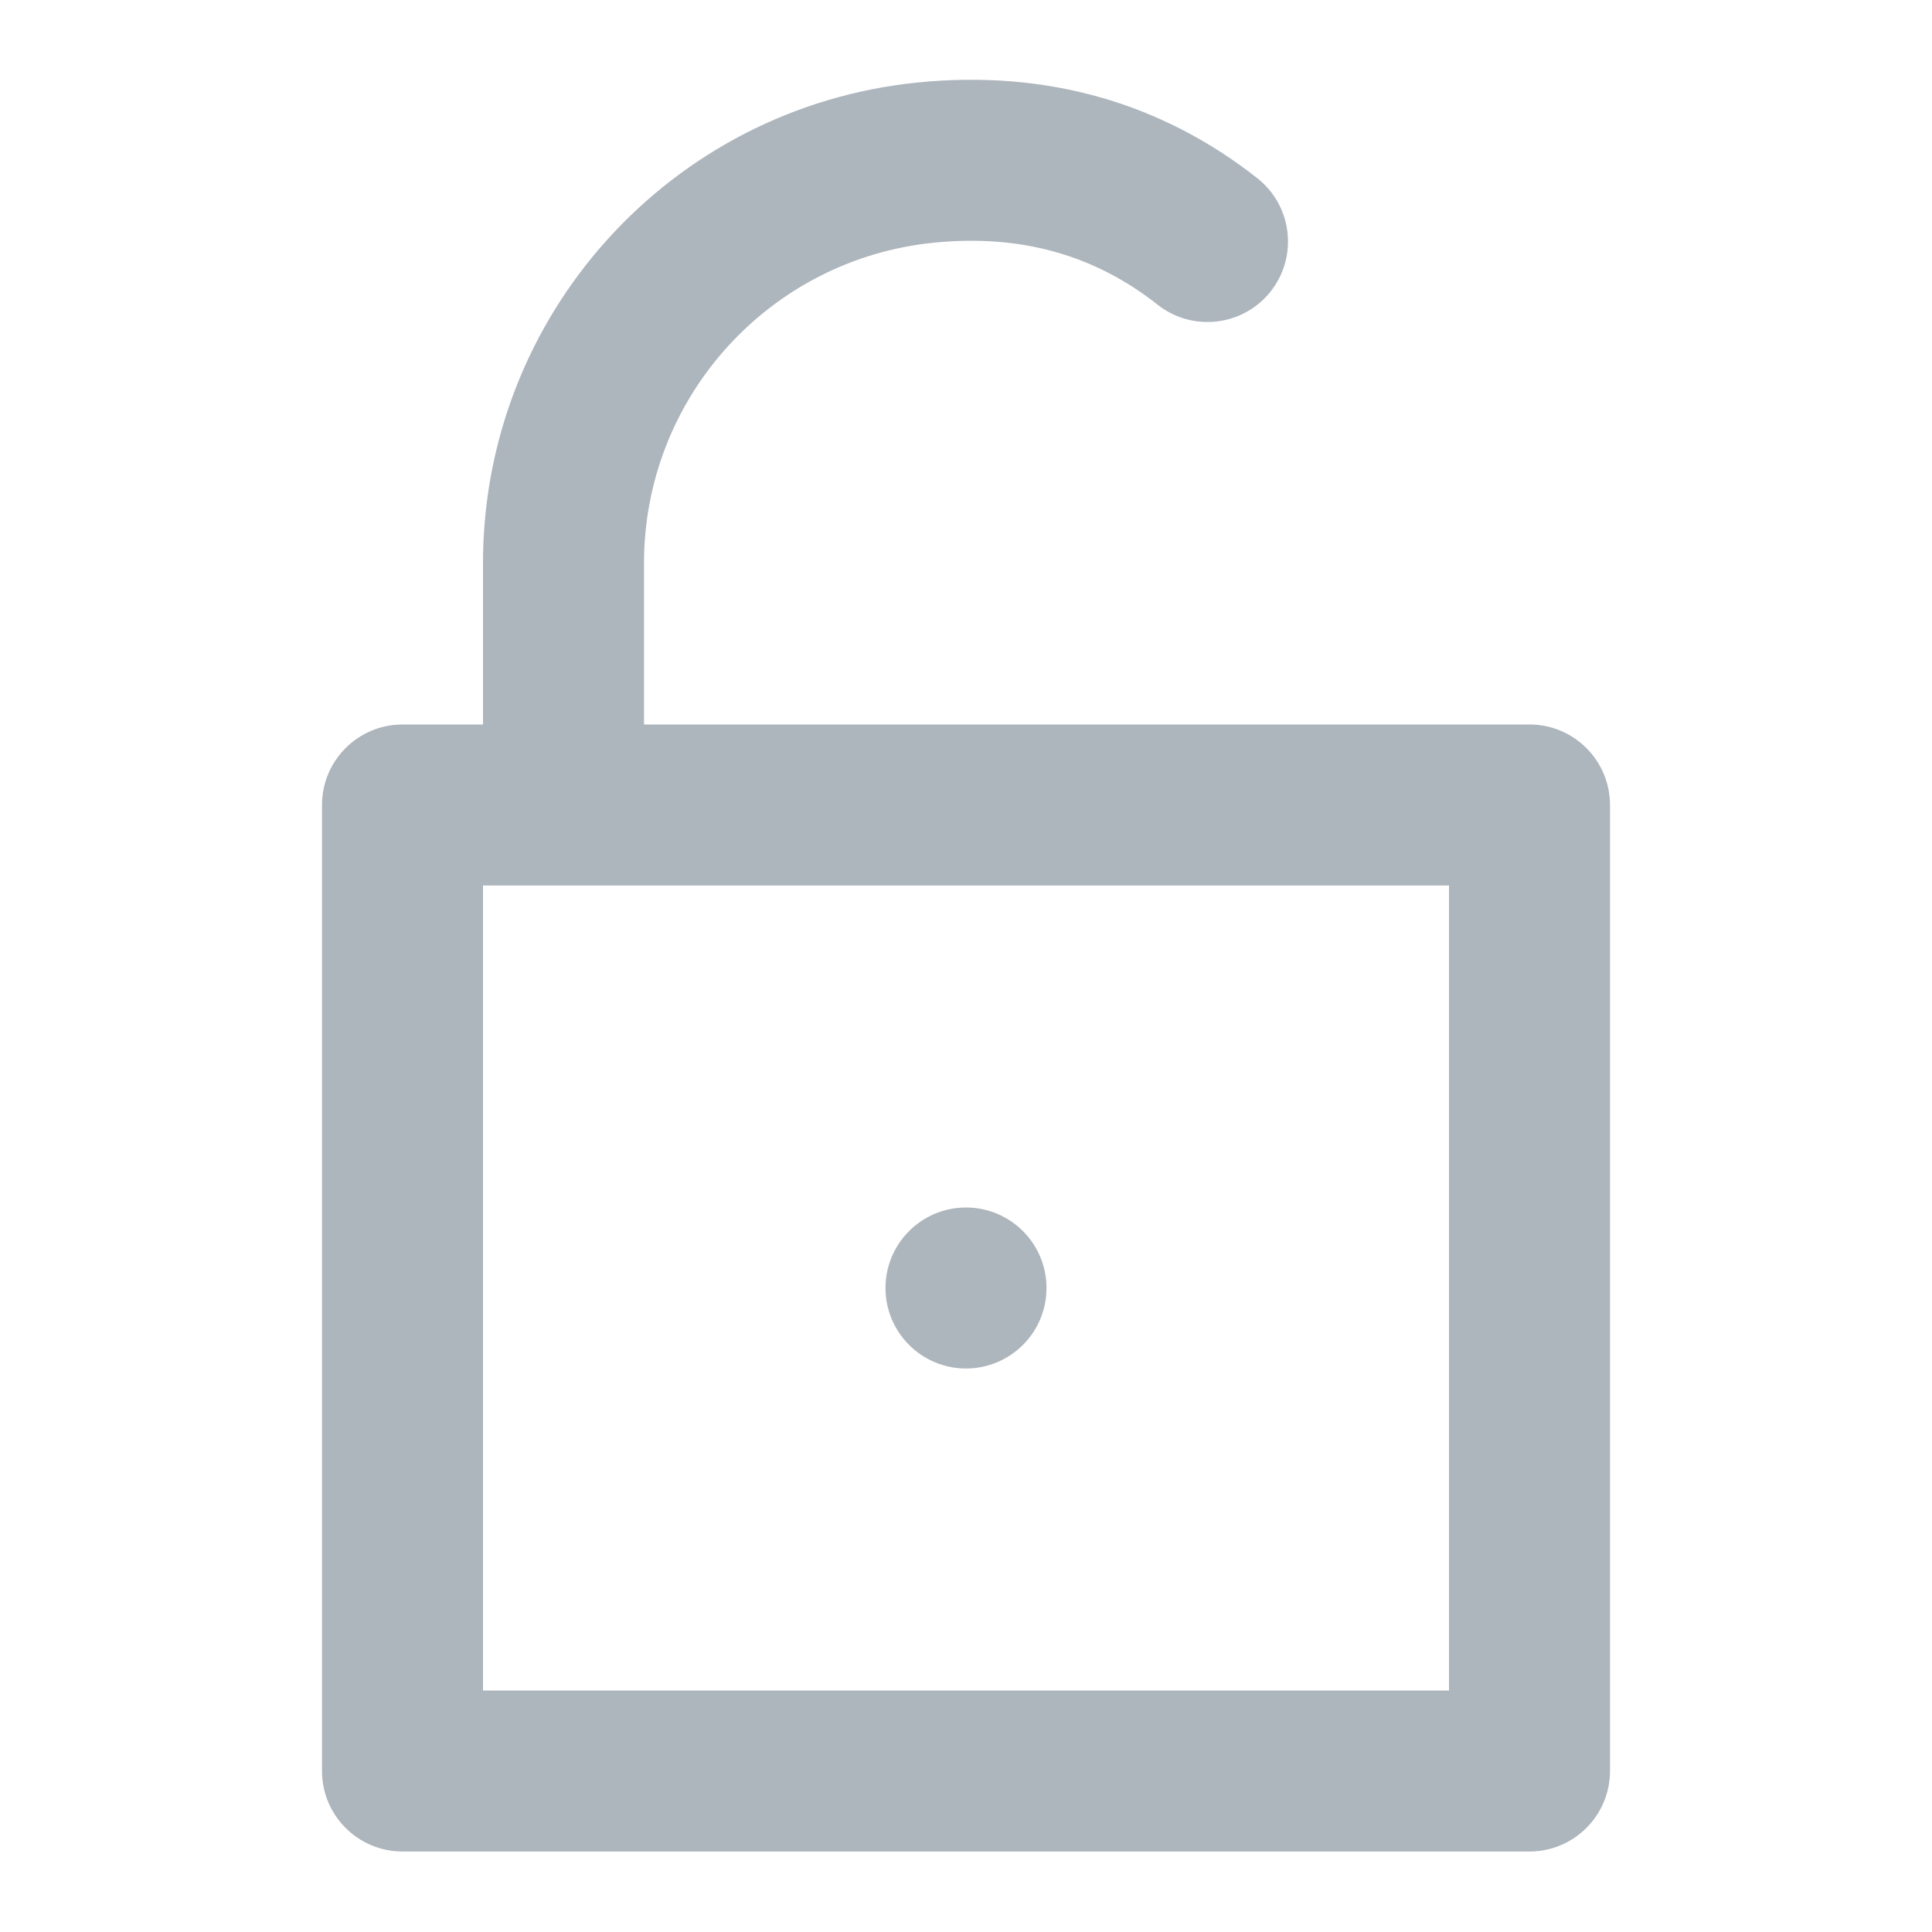
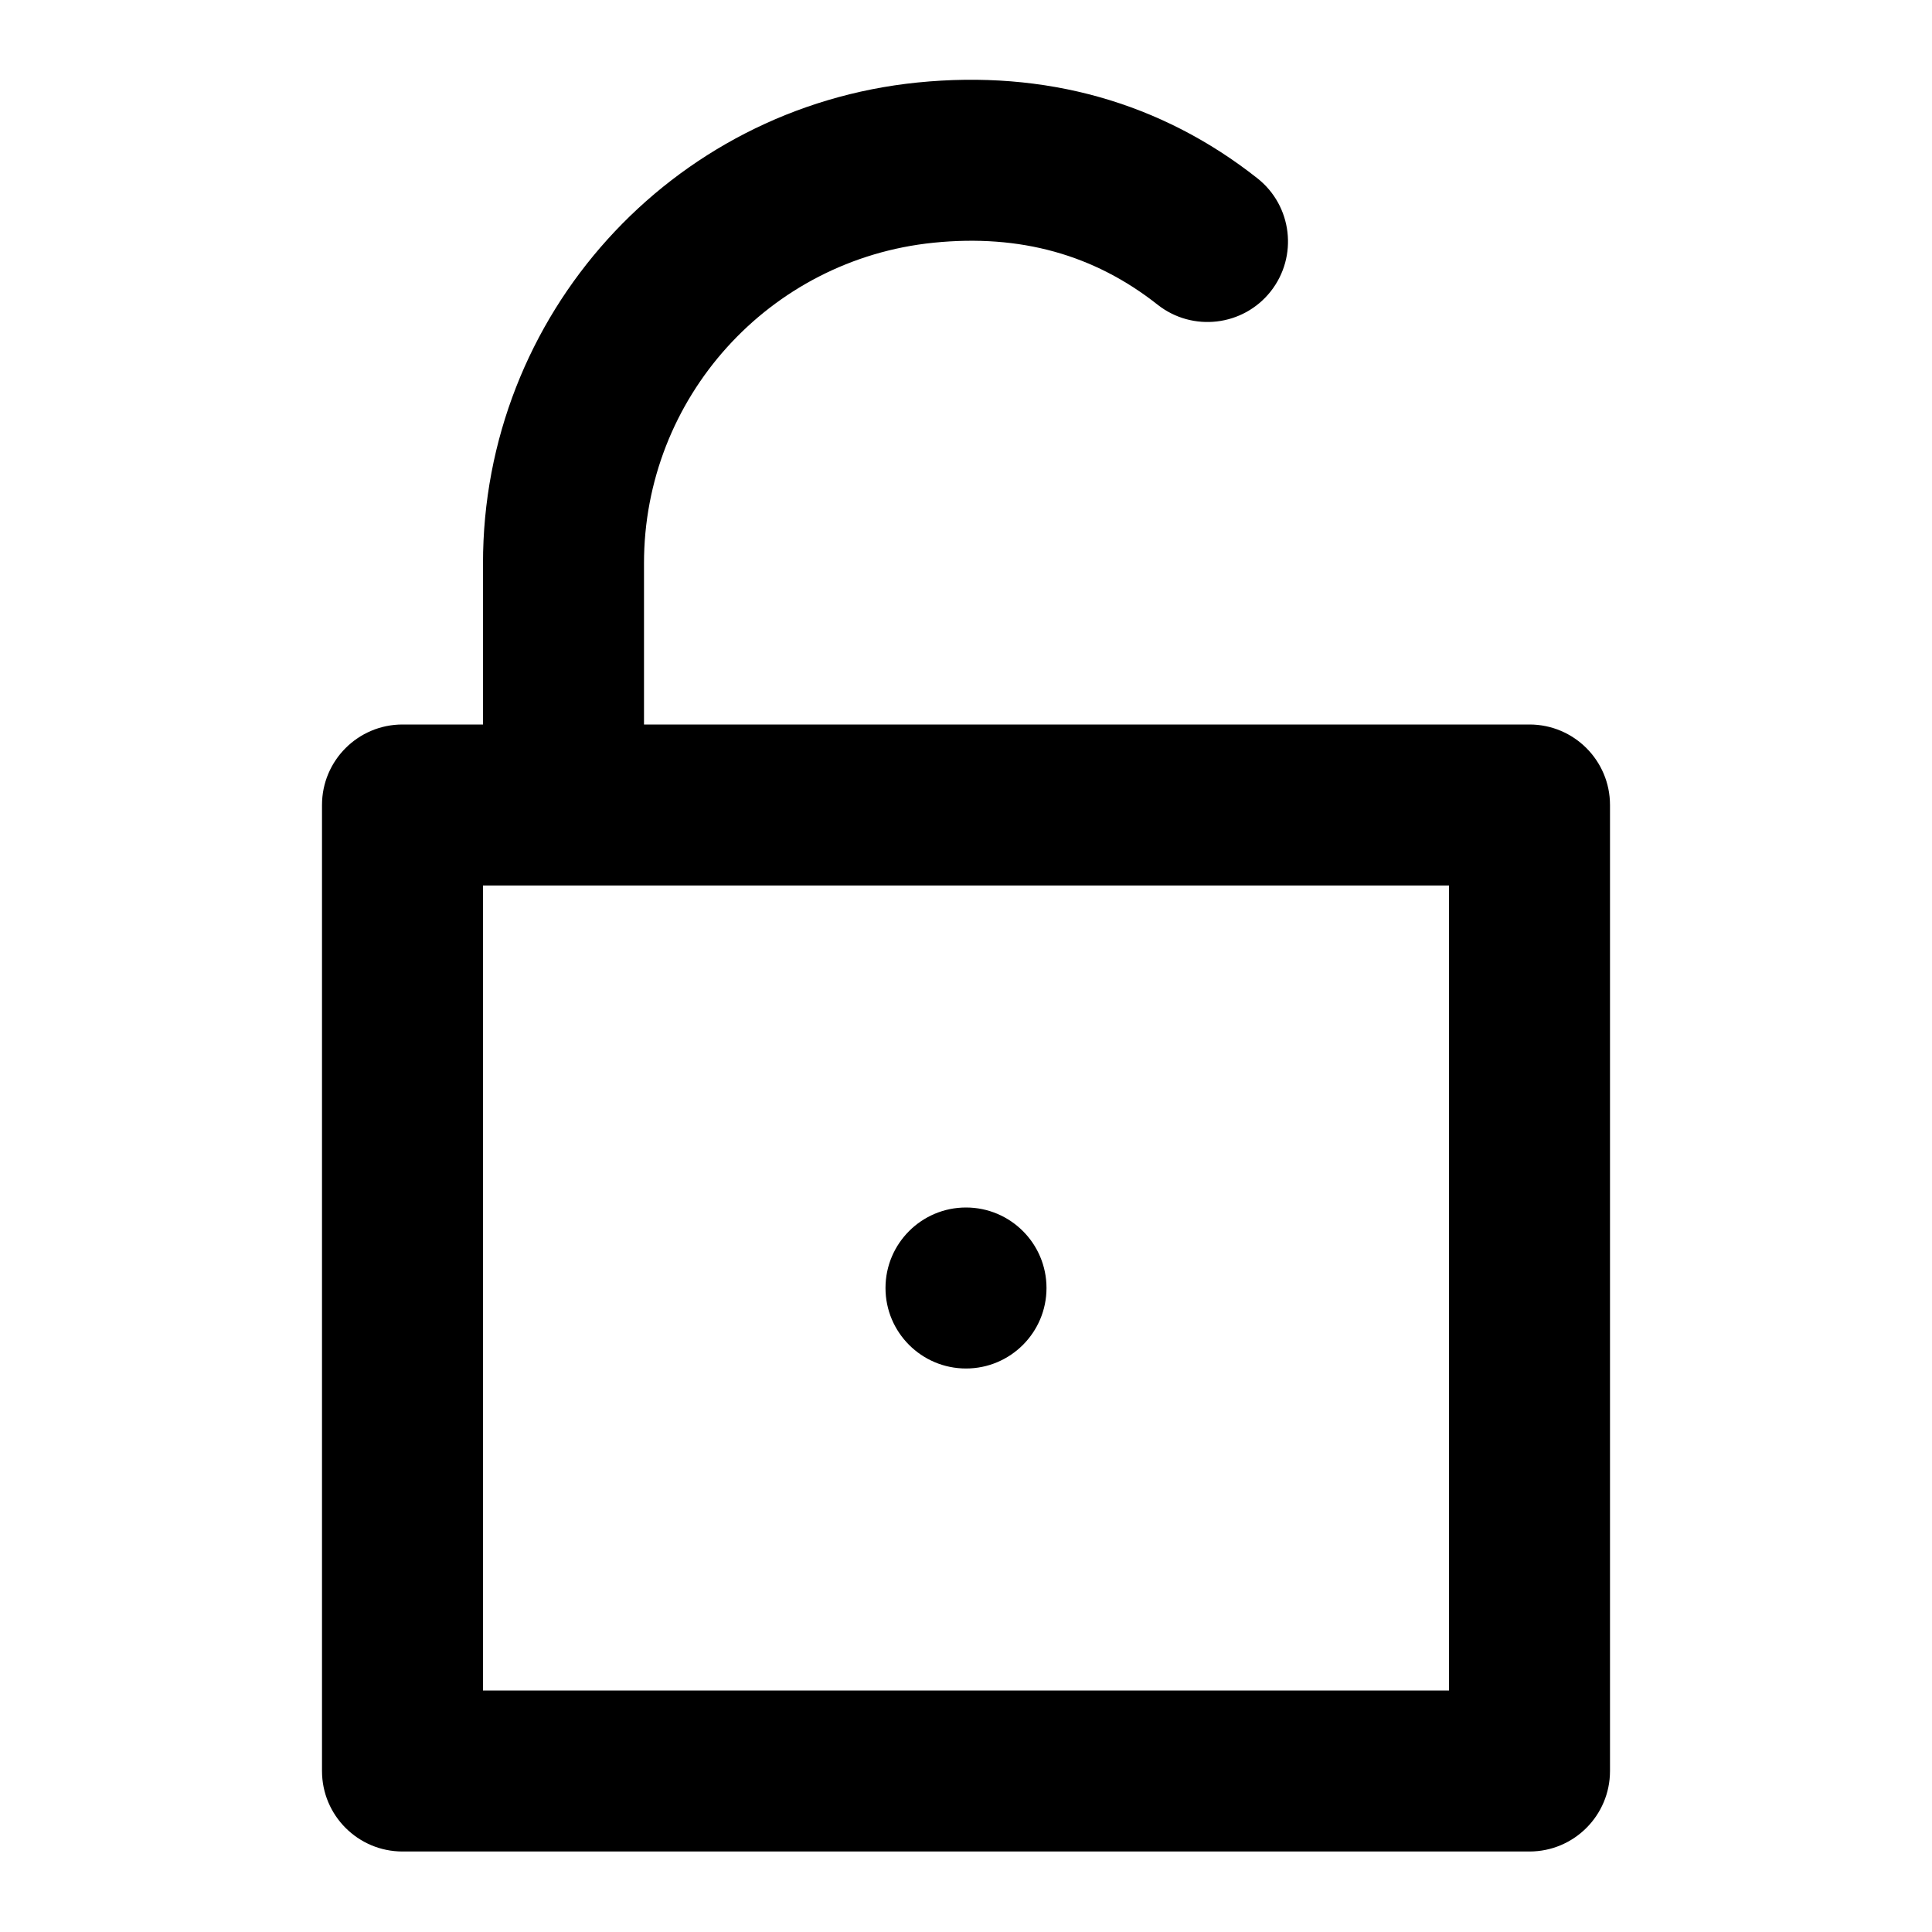
- <svg xmlns="http://www.w3.org/2000/svg" width="24px" height="24px" viewBox="0 0 24 24" version="1.1">
-   <g id="Icon/unlock" stroke="none" stroke-width="1" fill="none" fill-rule="evenodd">
-     <path d="M6,9 L6,7.001 C5.997,3.918 8.33,1.335 11.397,1.025 C12.983,0.865 14.422,1.269 15.62,2.215 C16.053,2.557 16.127,3.186 15.785,3.62 C15.443,4.053 14.814,4.127 14.38,3.785 C13.595,3.165 12.675,2.906 11.598,3.015 C9.553,3.222 7.998,4.944 8,7 L8,9 L19,9 C19.552,9 20,9.448 20,10 L20,22 C20,22.552 19.552,23 19,23 L5,23 C4.448,23 4,22.552 4,22 L4,10 C4,9.448 4.448,9 5,9 L6,9 Z M12,17 C11.448,17 11,16.552 11,16 C11,15.448 11.448,15 12,15 C12.552,15 13,15.448 13,16 C13,16.552 12.552,17 12,17 Z M6,11 L6,21 L18,21 L18,11 L6,11 Z" id="Icon" fill="#ADB5BD" />
-   </g>
+ <svg xmlns="http://www.w3.org/2000/svg" width="24" height="24" viewBox="0 0 24 24">
+   <path fill-rule="evenodd" d="M6,9 L6,7.001 C5.997,3.918 8.33,1.335 11.397,1.025 C12.983,0.865 14.422,1.269 15.62,2.215 C16.053,2.557 16.127,3.186 15.785,3.62 C15.443,4.053 14.814,4.127 14.38,3.785 C13.595,3.165 12.675,2.906 11.598,3.015 C9.553,3.222 7.998,4.944 8,7 L8,9 L19,9 C19.552,9 20,9.448 20,10 L20,22 C20,22.552 19.552,23 19,23 L5,23 C4.448,23 4,22.552 4,22 L4,10 C4,9.448 4.448,9 5,9 L6,9 Z M12,17 C11.448,17 11,16.552 11,16 C11,15.448 11.448,15 12,15 C12.552,15 13,15.448 13,16 C13,16.552 12.552,17 12,17 Z M6,11 L6,21 L18,21 L18,11 L6,11 Z" />
</svg>
